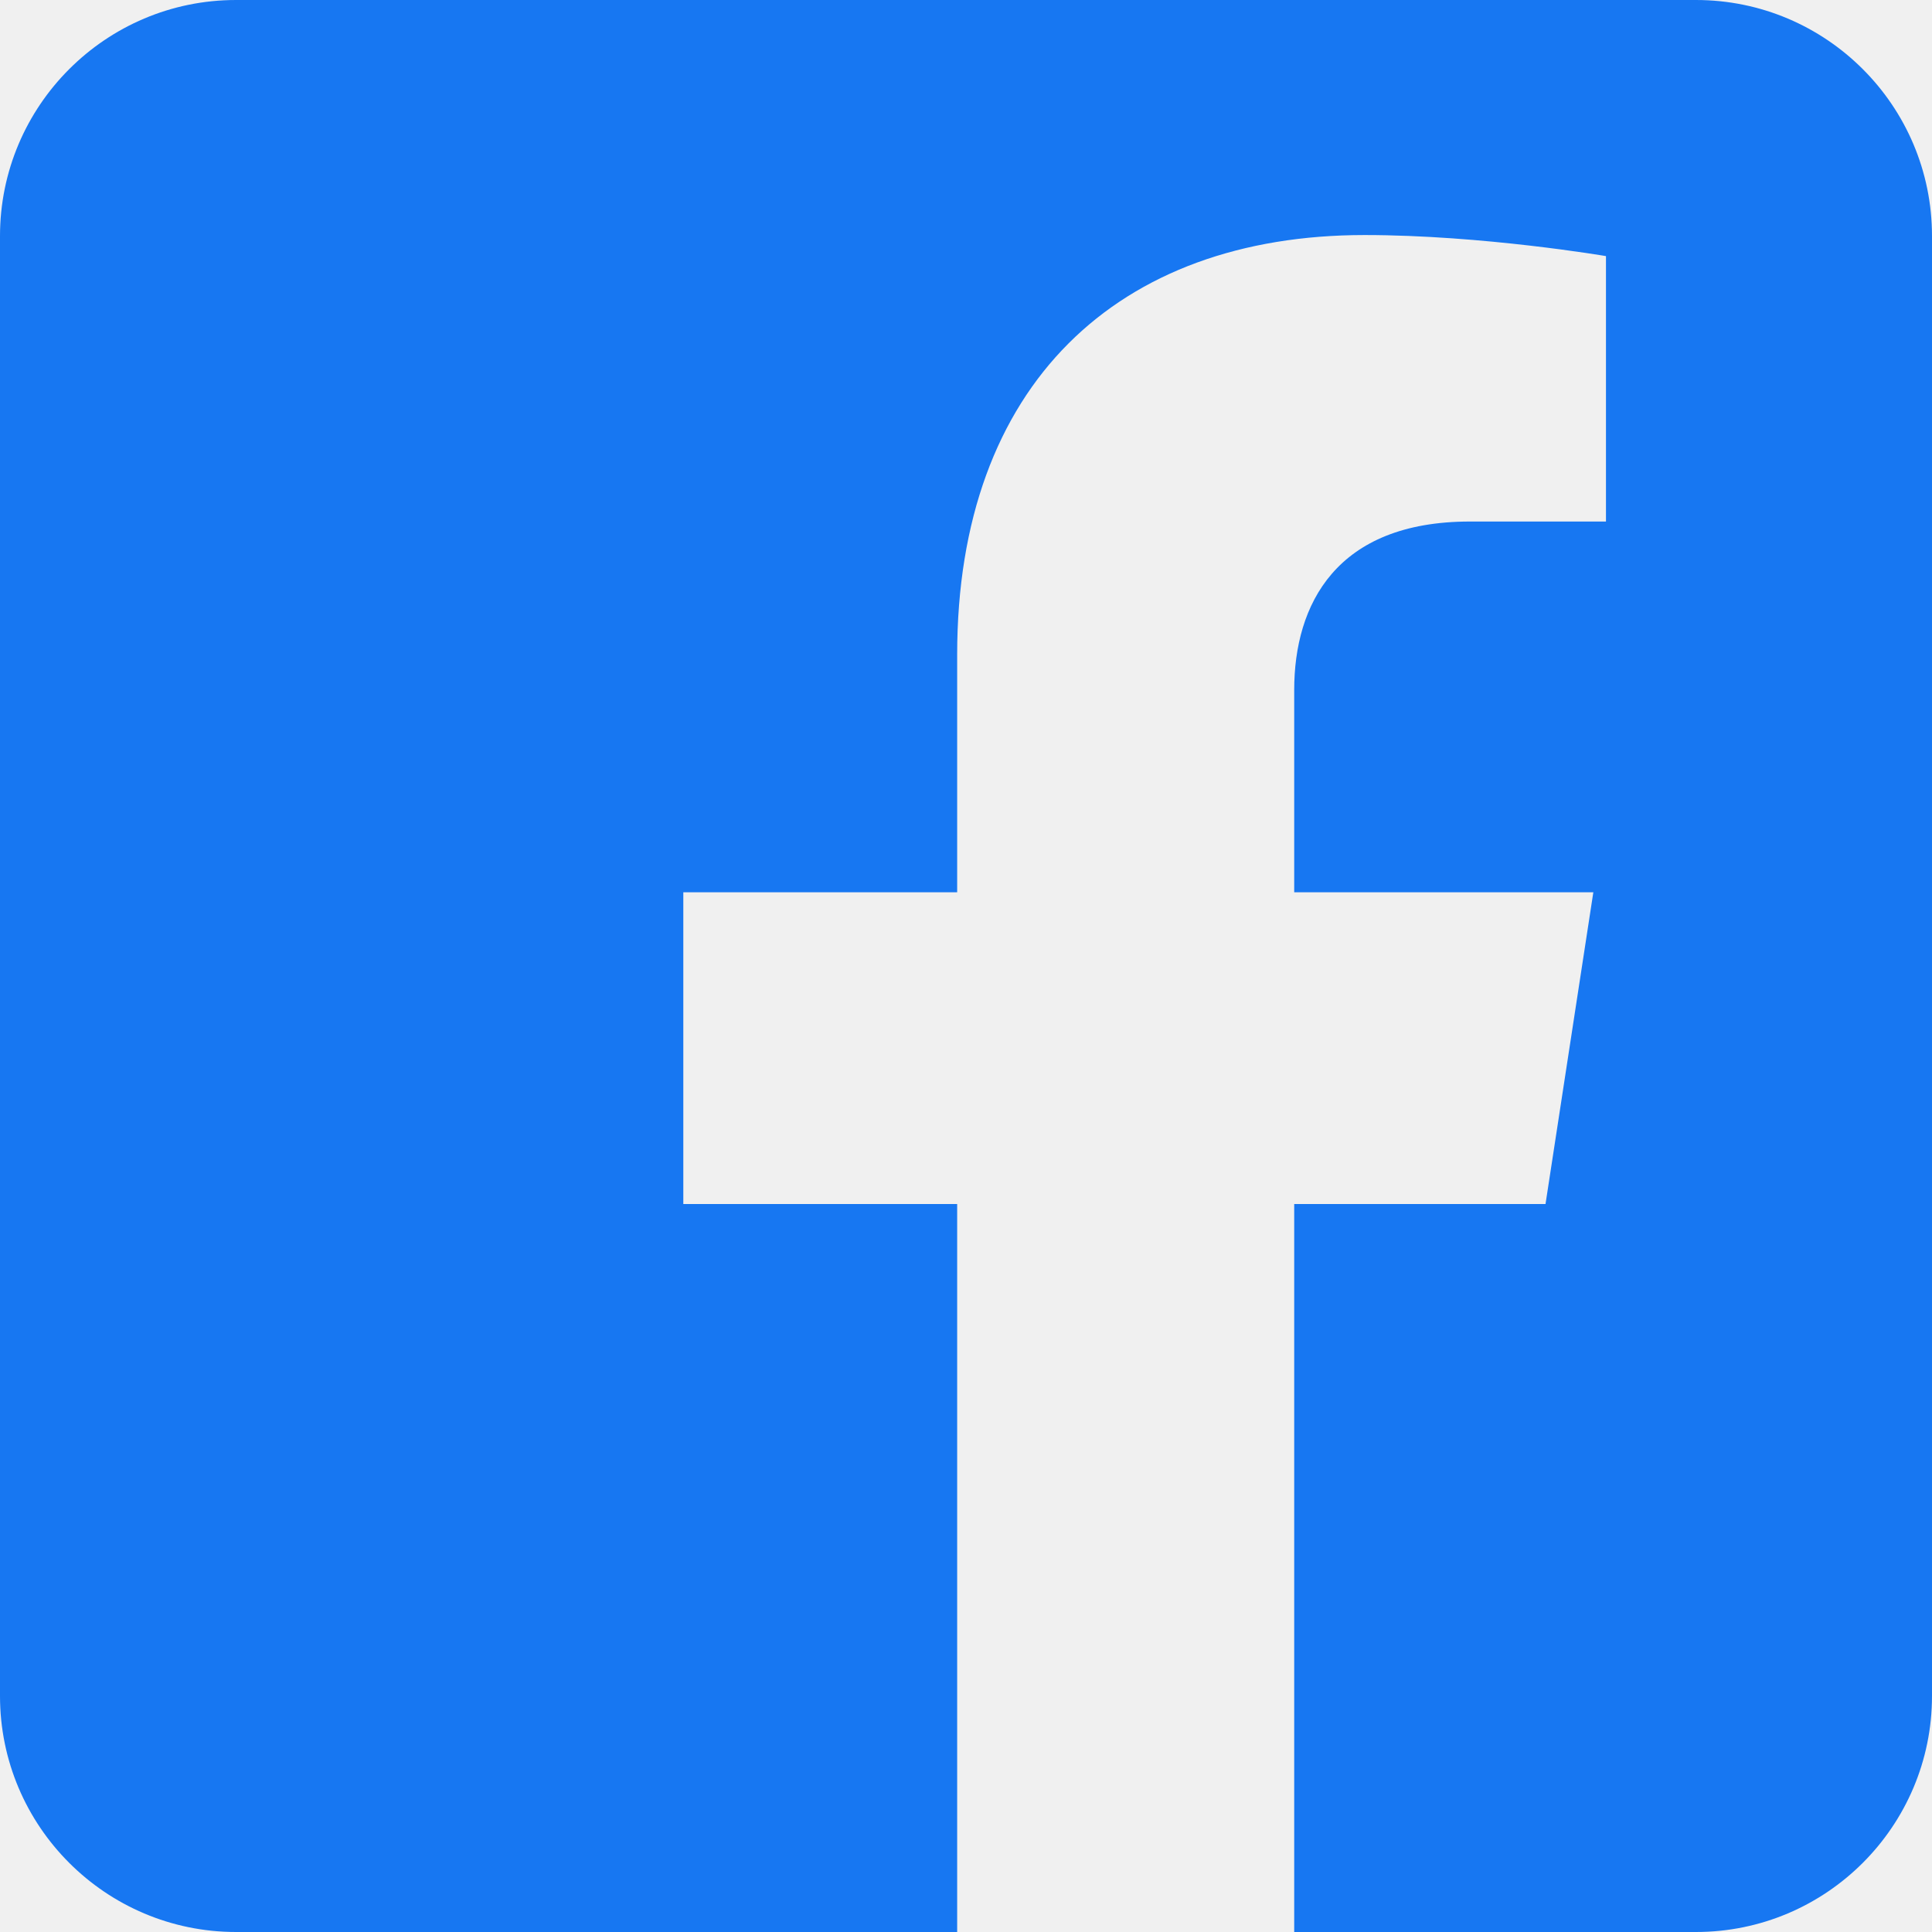
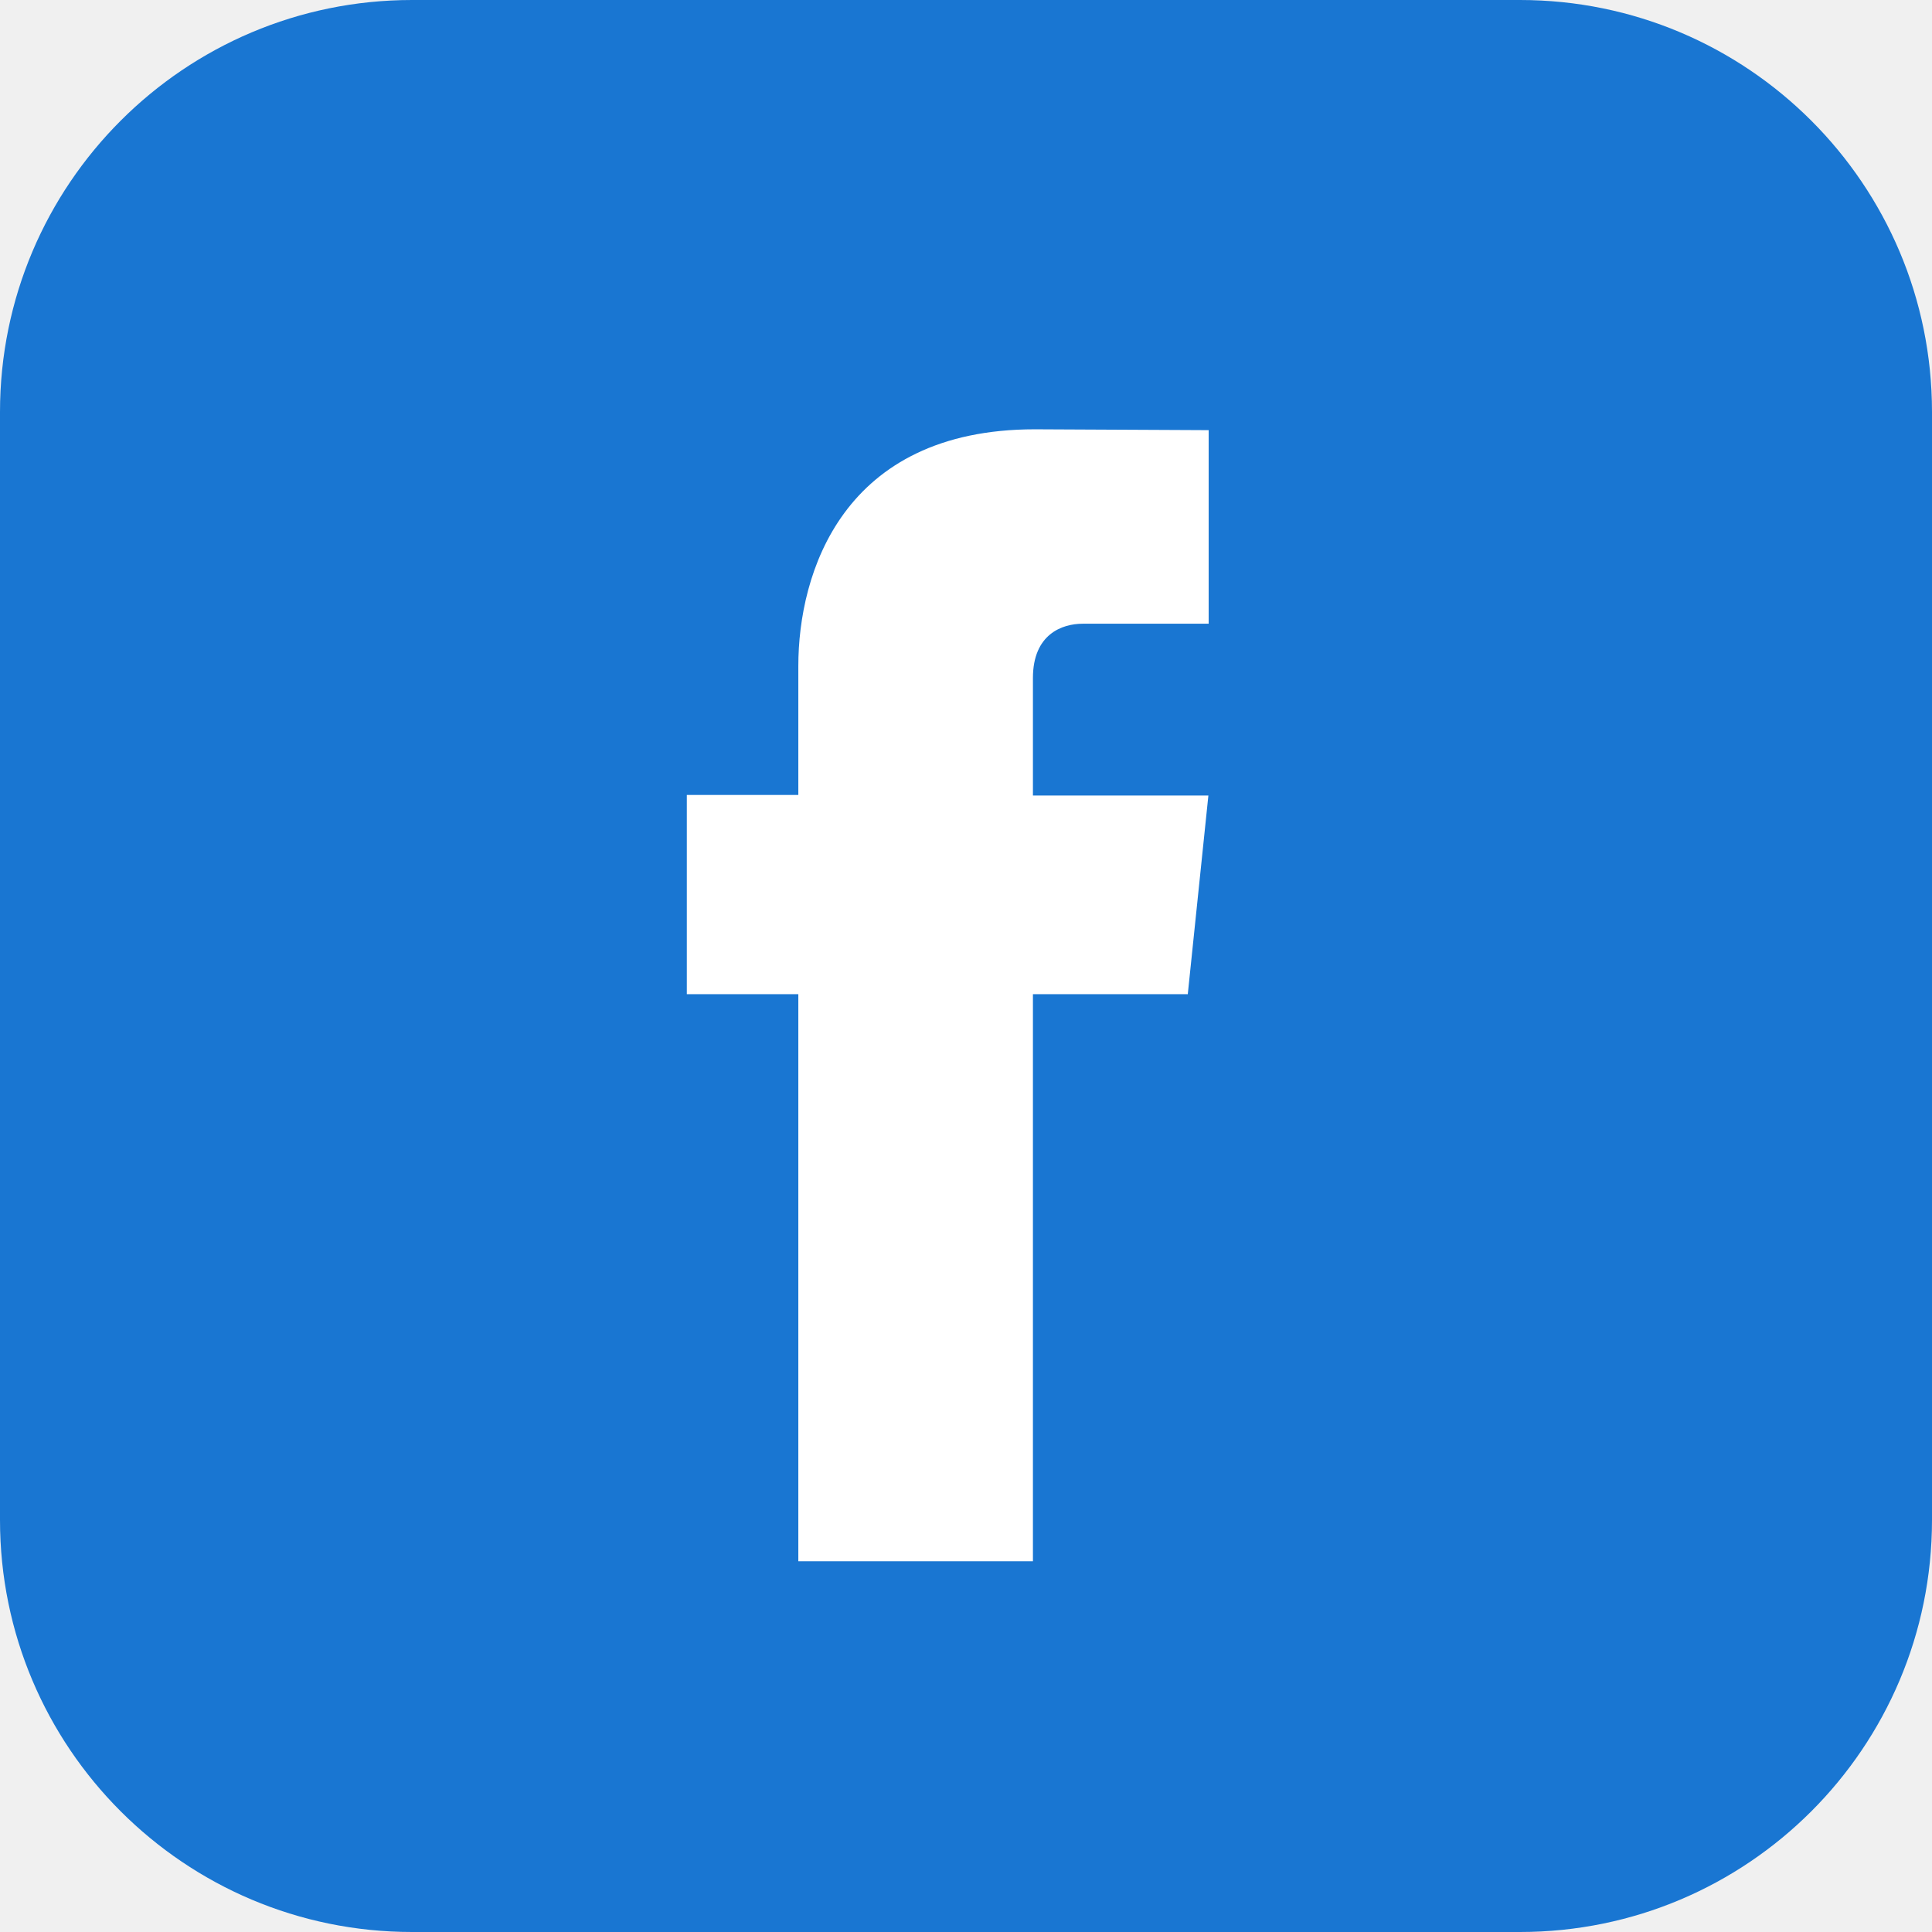
- <svg xmlns="http://www.w3.org/2000/svg" height="100%" style="fill-rule:evenodd;clip-rule:evenodd;stroke-linejoin:round;stroke-miterlimit:2;" version="1.1" viewBox="0 0 512 512" width="100%" xml:space="preserve">
-   <path d="M449.446,0c34.525,0 62.554,28.03 62.554,62.554l0,386.892c0,34.524 -28.03,62.554 -62.554,62.554l-106.468,0l0,-192.915l66.6,0l12.672,-82.621l-79.272,0l0,-53.617c0,-22.603 11.073,-44.636 46.58,-44.636l36.042,0l0,-70.34c0,0 -32.71,-5.582 -63.982,-5.582c-65.288,0 -107.96,39.569 -107.96,111.204l0,62.971l-72.573,0l0,82.621l72.573,0l0,192.915l-191.104,0c-34.524,0 -62.554,-28.03 -62.554,-62.554l0,-386.892c0,-34.524 28.029,-62.554 62.554,-62.554l386.892,0Z" style="fill:#1777f2;" />
+ <svg xmlns="http://www.w3.org/2000/svg" height="6.827in" style="shape-rendering:geometricPrecision; text-rendering:geometricPrecision; image-rendering:optimizeQuality; fill-rule:evenodd; clip-rule:evenodd" viewBox="0 0 6.827 6.827" width="6.827in" xml:space="preserve">
+   <defs>
+     <style type="text/css">
+    
+     .fil0 {fill:#1976D2}
+     .fil1 {fill:white}
+    
+   </style>
+   </defs>
+   <g id="Layer_x0020_1">
+     <rect class="fil0" height="6.827" rx="1.456" ry="1.456" width="6.827" />
+     <path class="fil1" d="M4.197 3.513l-0.547 0 0 2.004 -0.829 0 0 -2.004 -0.394 0 0 -0.704 0.394 0 0 -0.456c0,-0.326 0.155,-0.836 0.836,-0.836l0.614 0.003 0 0.684 -0.445 0c-0.073,0 -0.176,0.037 -0.176,0.192l0 0.415 0.62 0 -0.073 0.704z" />
+   </g>
</svg>
